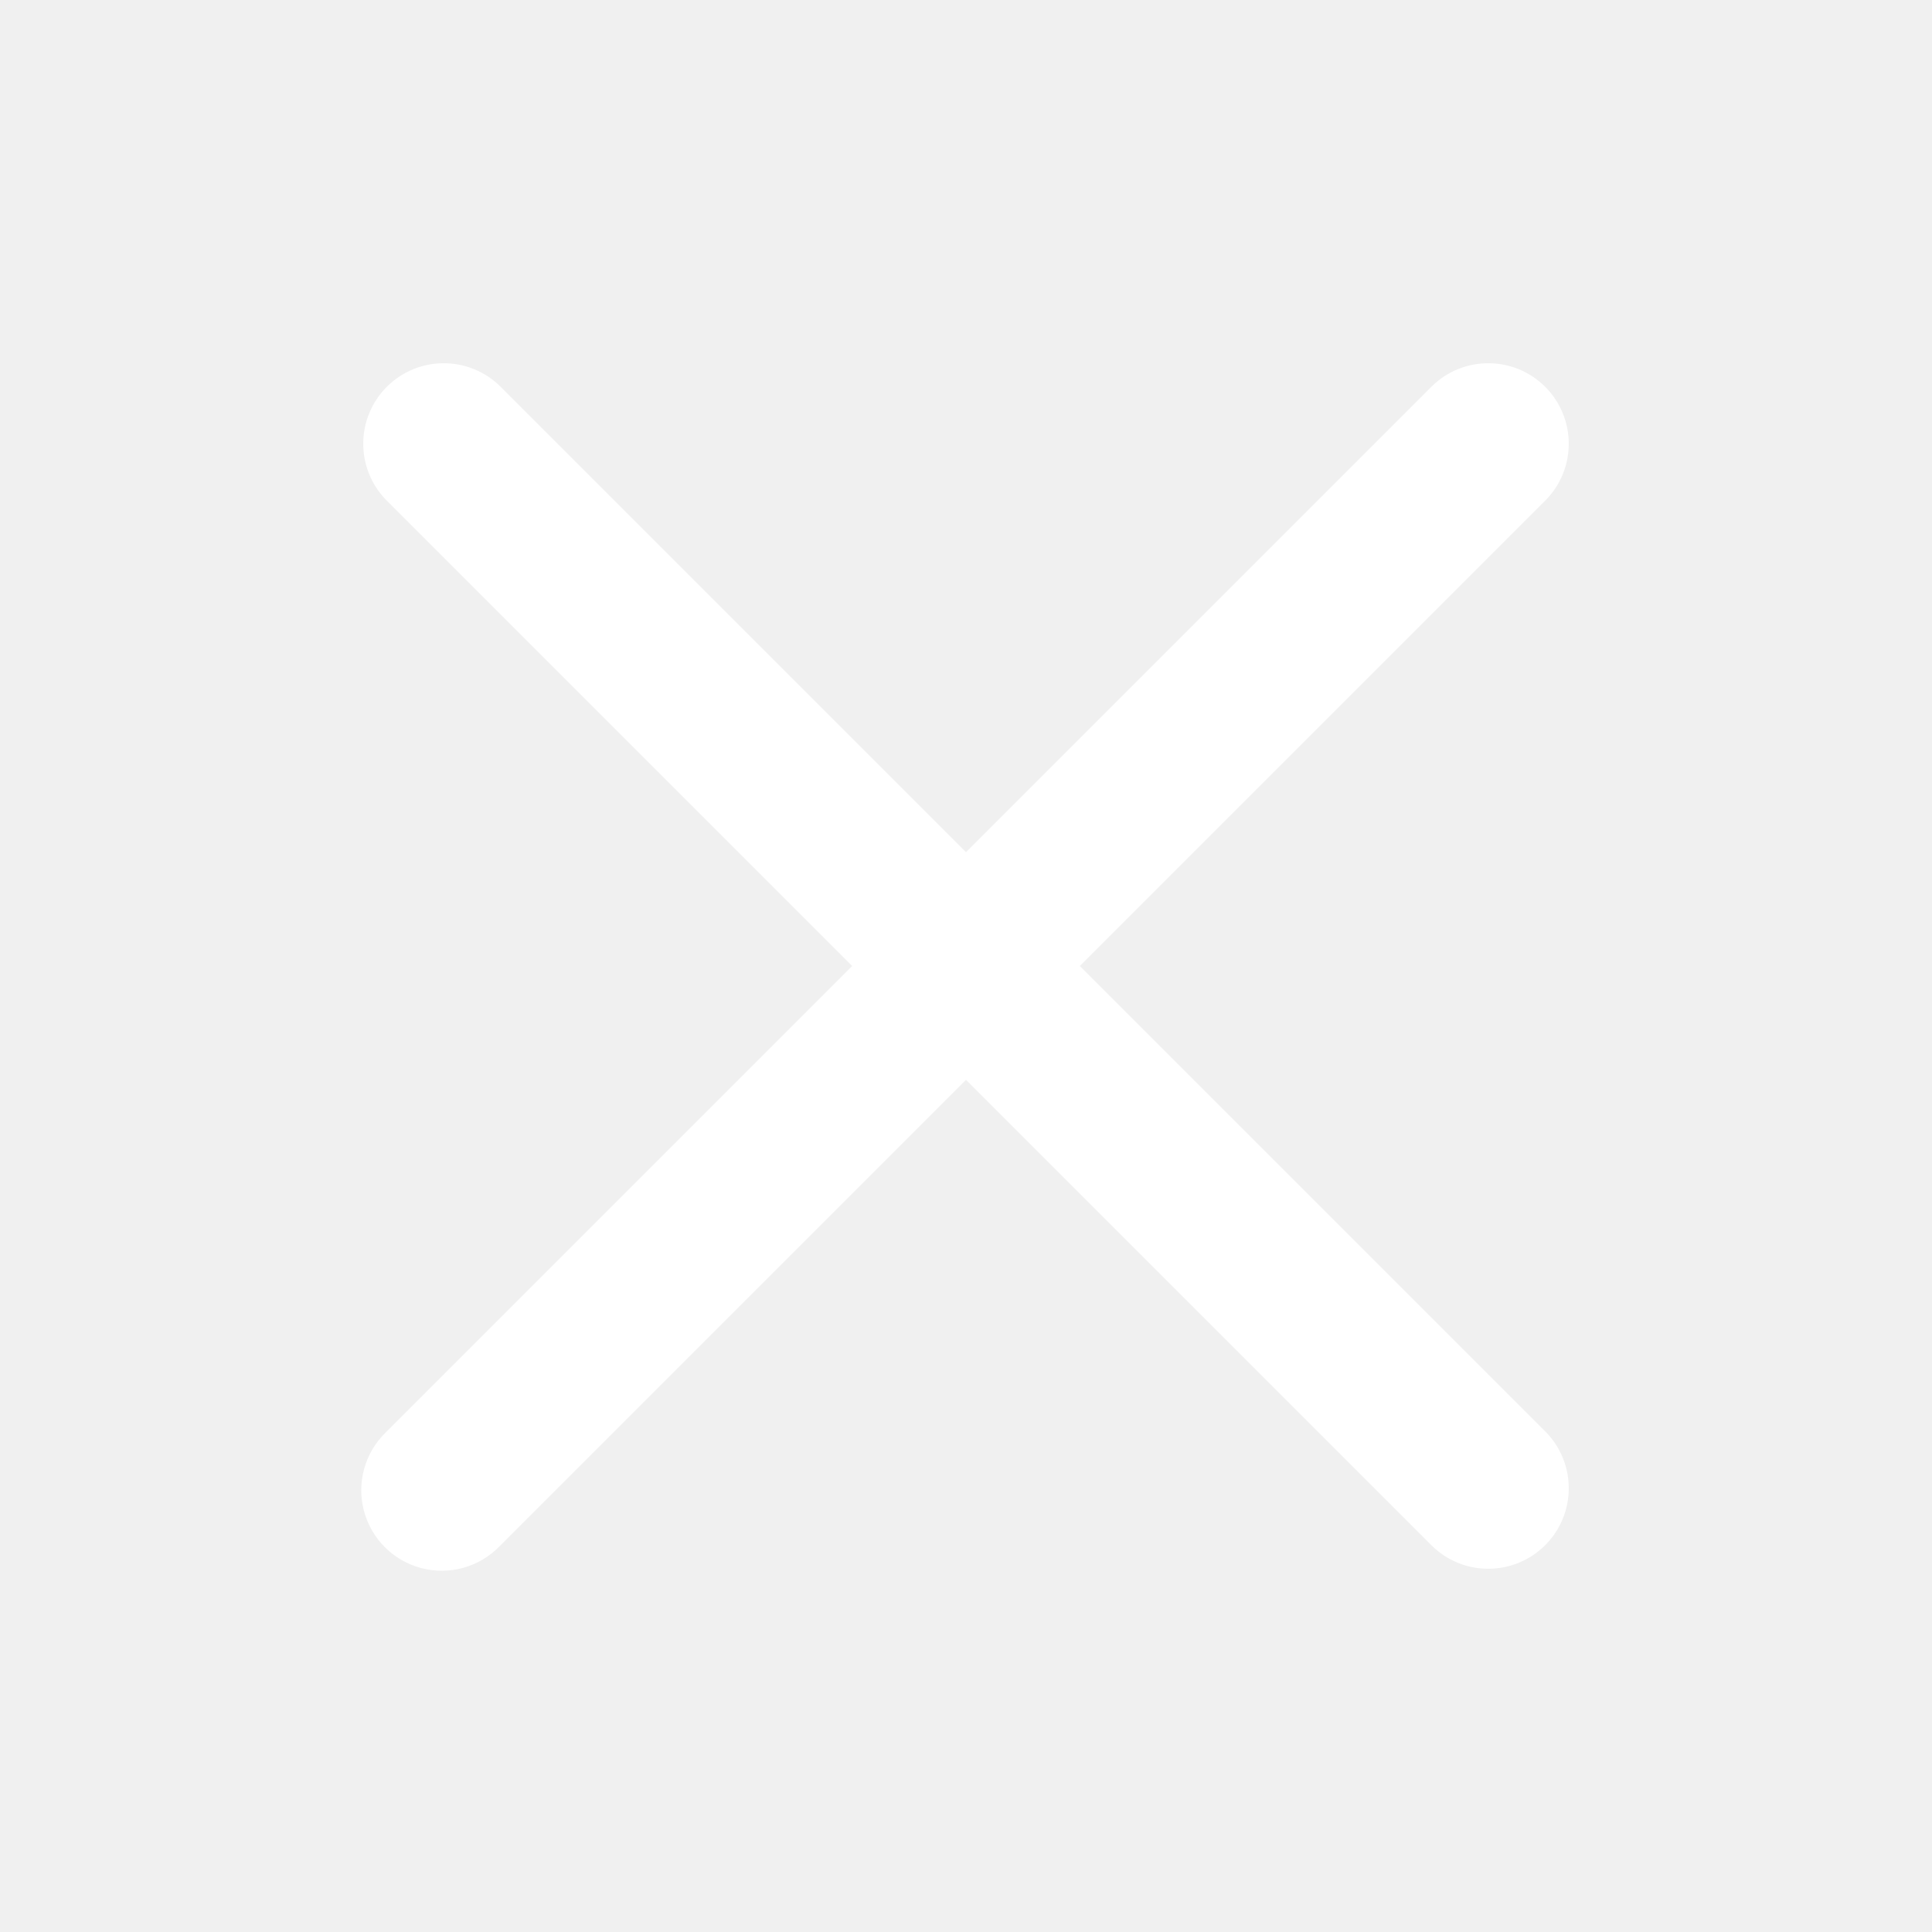
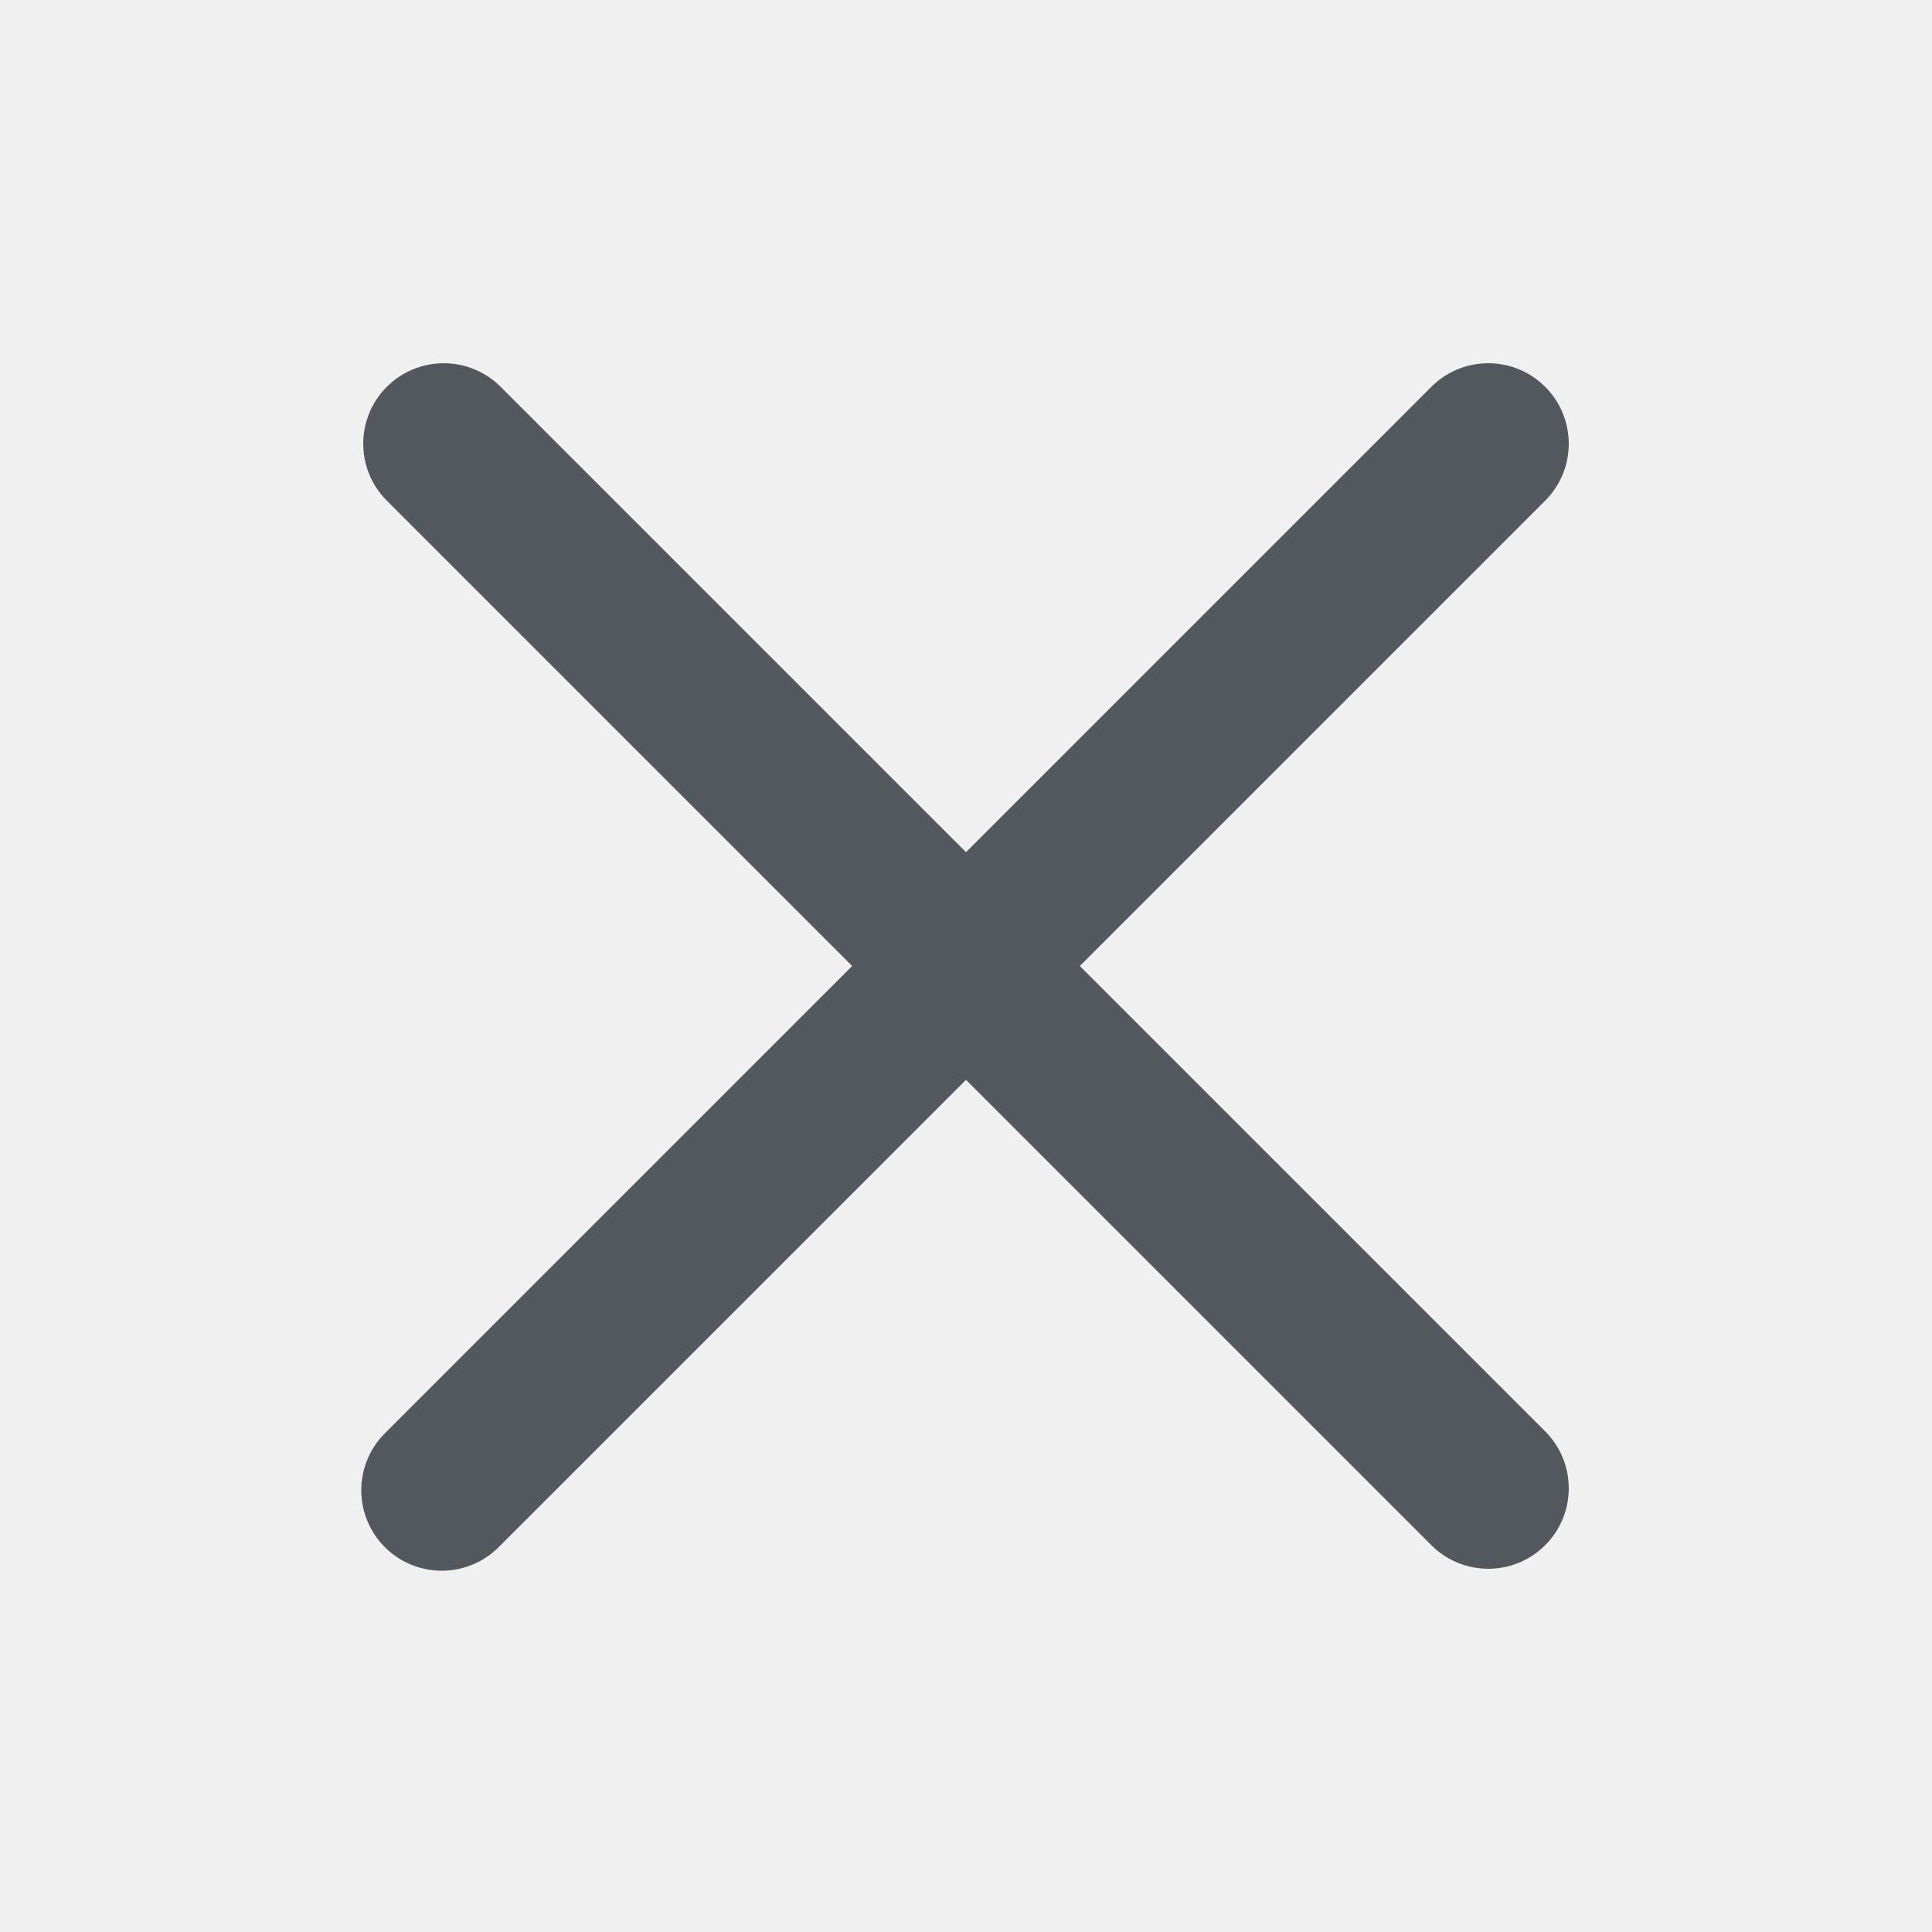
- <svg xmlns="http://www.w3.org/2000/svg" width="800px" height="800px" viewBox="0 0 24 24" fill="none">
-   <path fill-rule="evenodd" clip-rule="evenodd" d="M19.207 6.207a1 1 0 0 0-1.414-1.414L12 10.586 6.207 4.793a1 1 0 0 0-1.414 1.414L10.586 12l-5.793 5.793a1 1 0 1 0 1.414 1.414L12 13.414l5.793 5.793a1 1 0 0 0 1.414-1.414L13.414 12l5.793-5.793z" fill="#fff" />
+ <svg xmlns="http://www.w3.org/2000/svg" width="800px" height="800px" viewBox="0 0 24 24" fill="#53575e">
+   <path fill-rule="evenodd" clip-rule="evenodd" d="M19.207 6.207a1 1 0 0 0-1.414-1.414L12 10.586 6.207 4.793a1 1 0 0 0-1.414 1.414L10.586 12l-5.793 5.793a1 1 0 1 0 1.414 1.414L12 13.414l5.793 5.793a1 1 0 0 0 1.414-1.414L13.414 12l5.793-5.793z" fill="#53575e" />
</svg>
